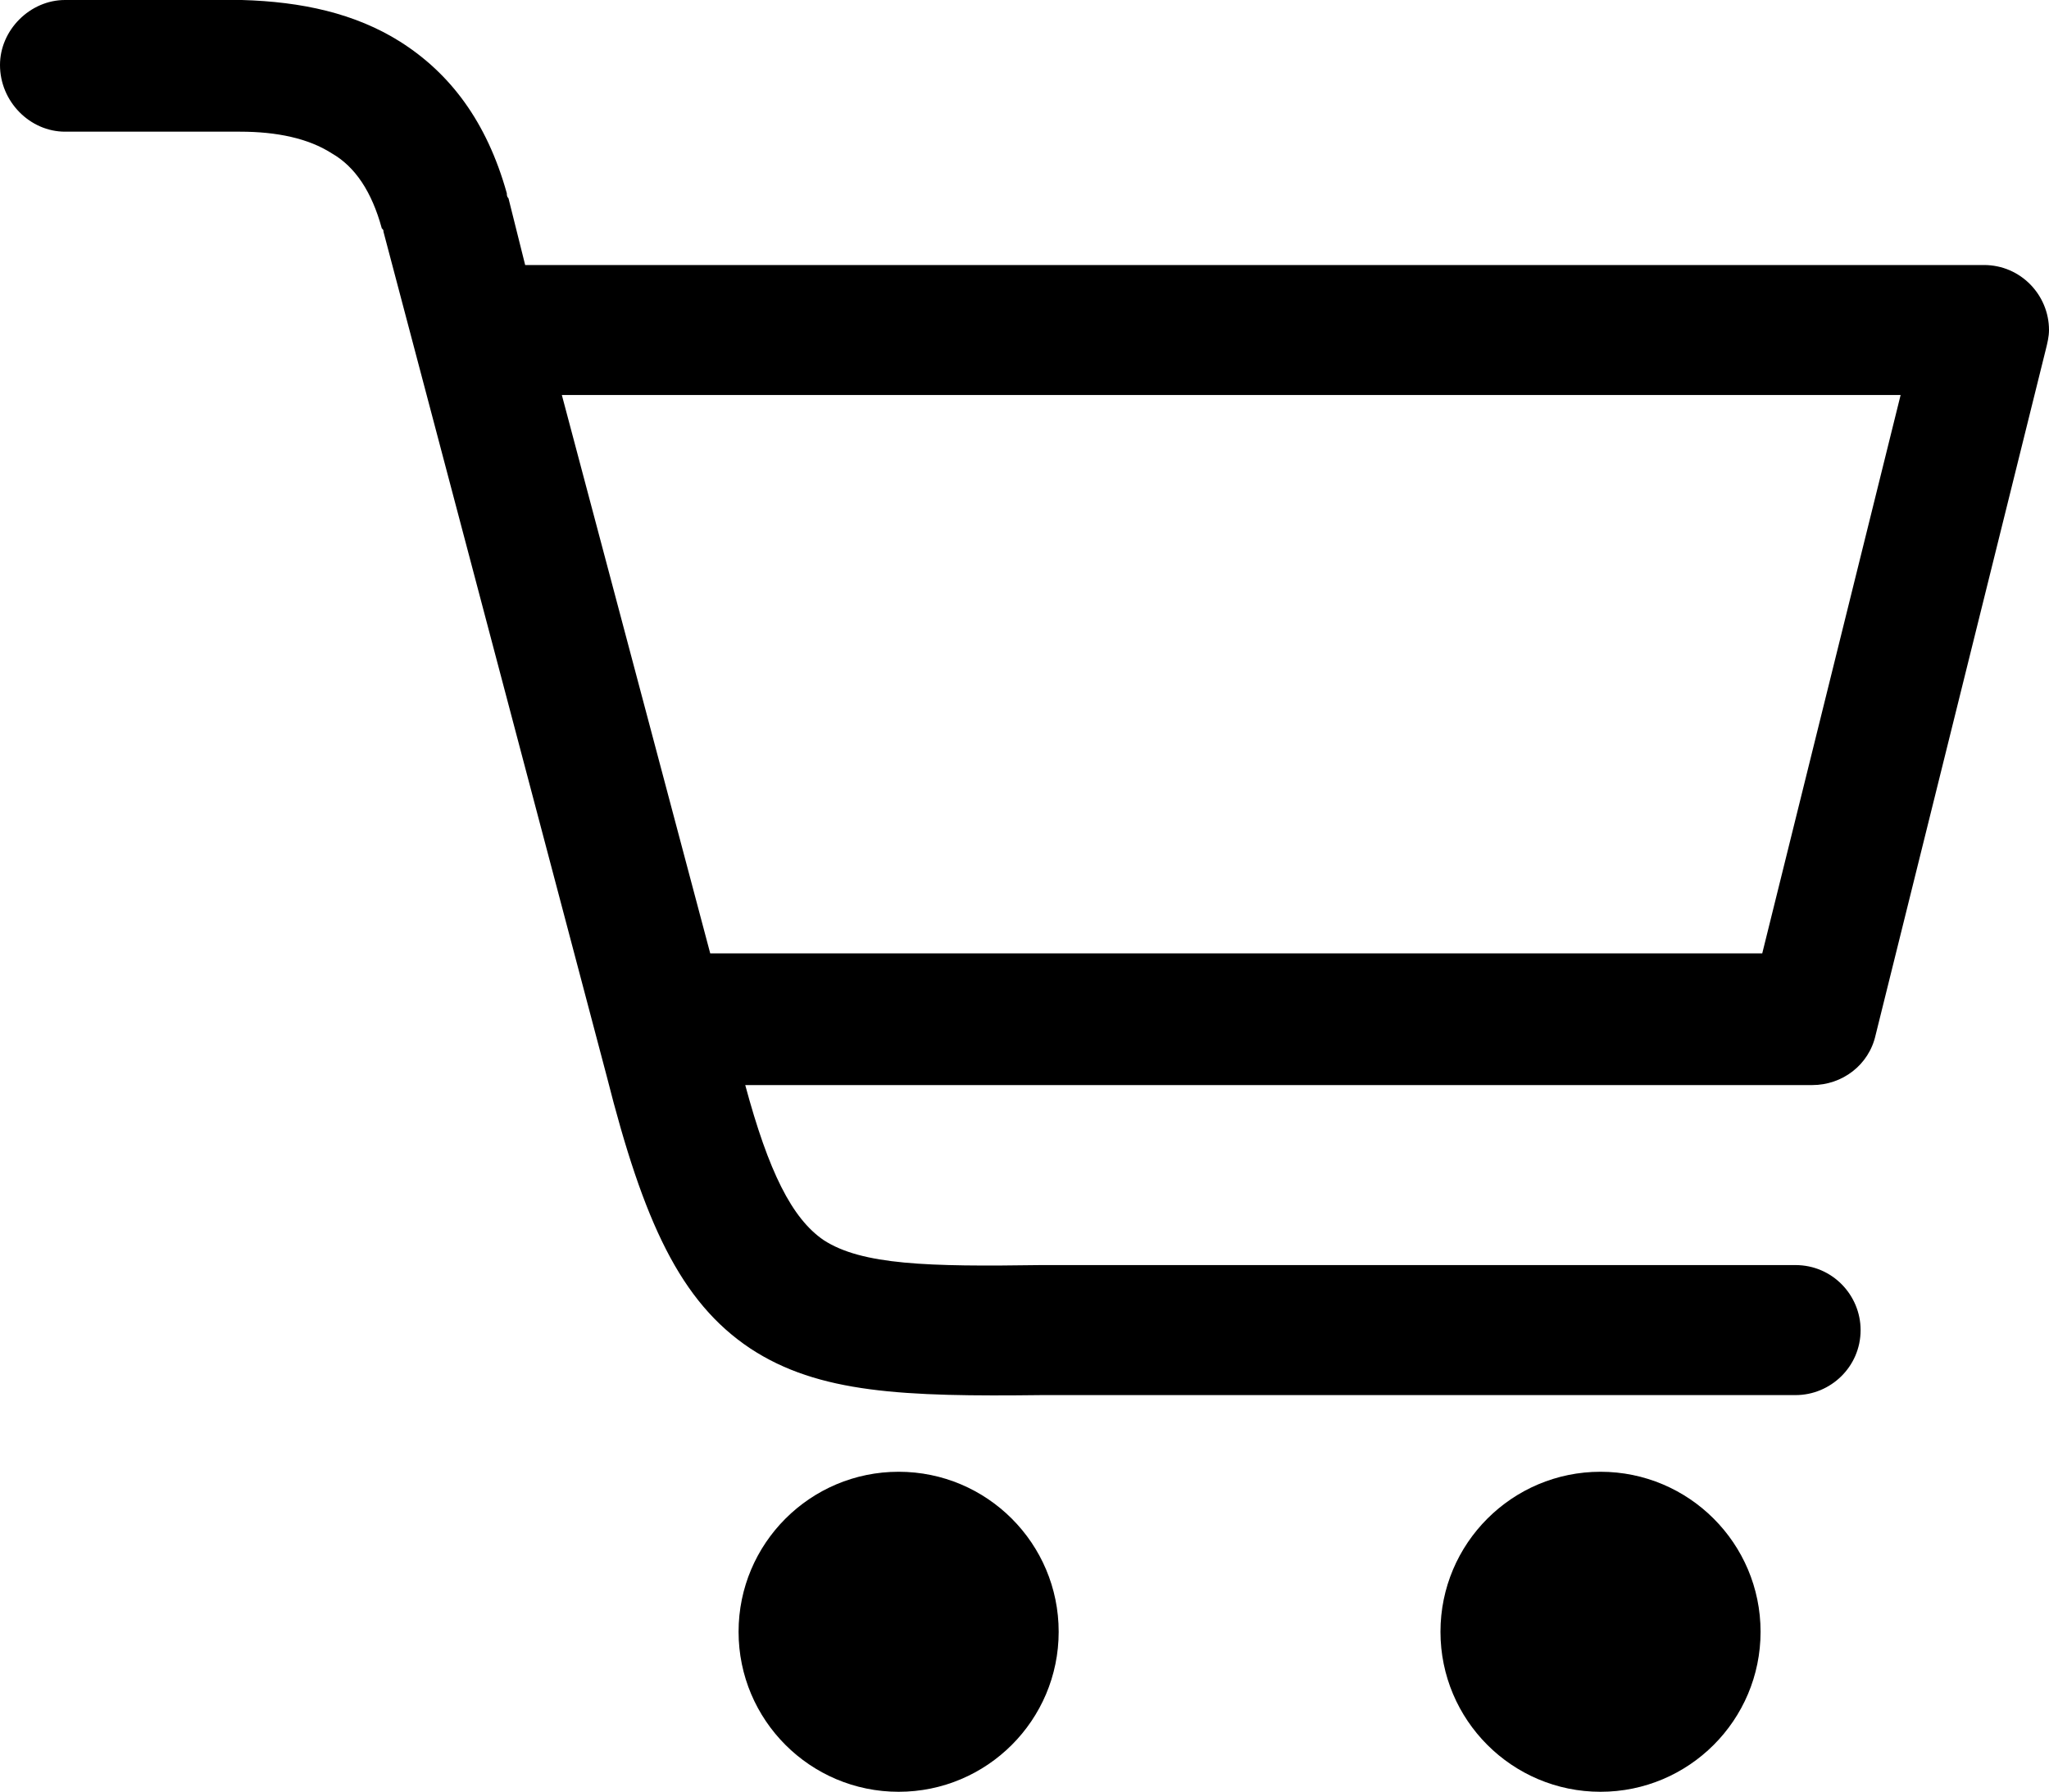
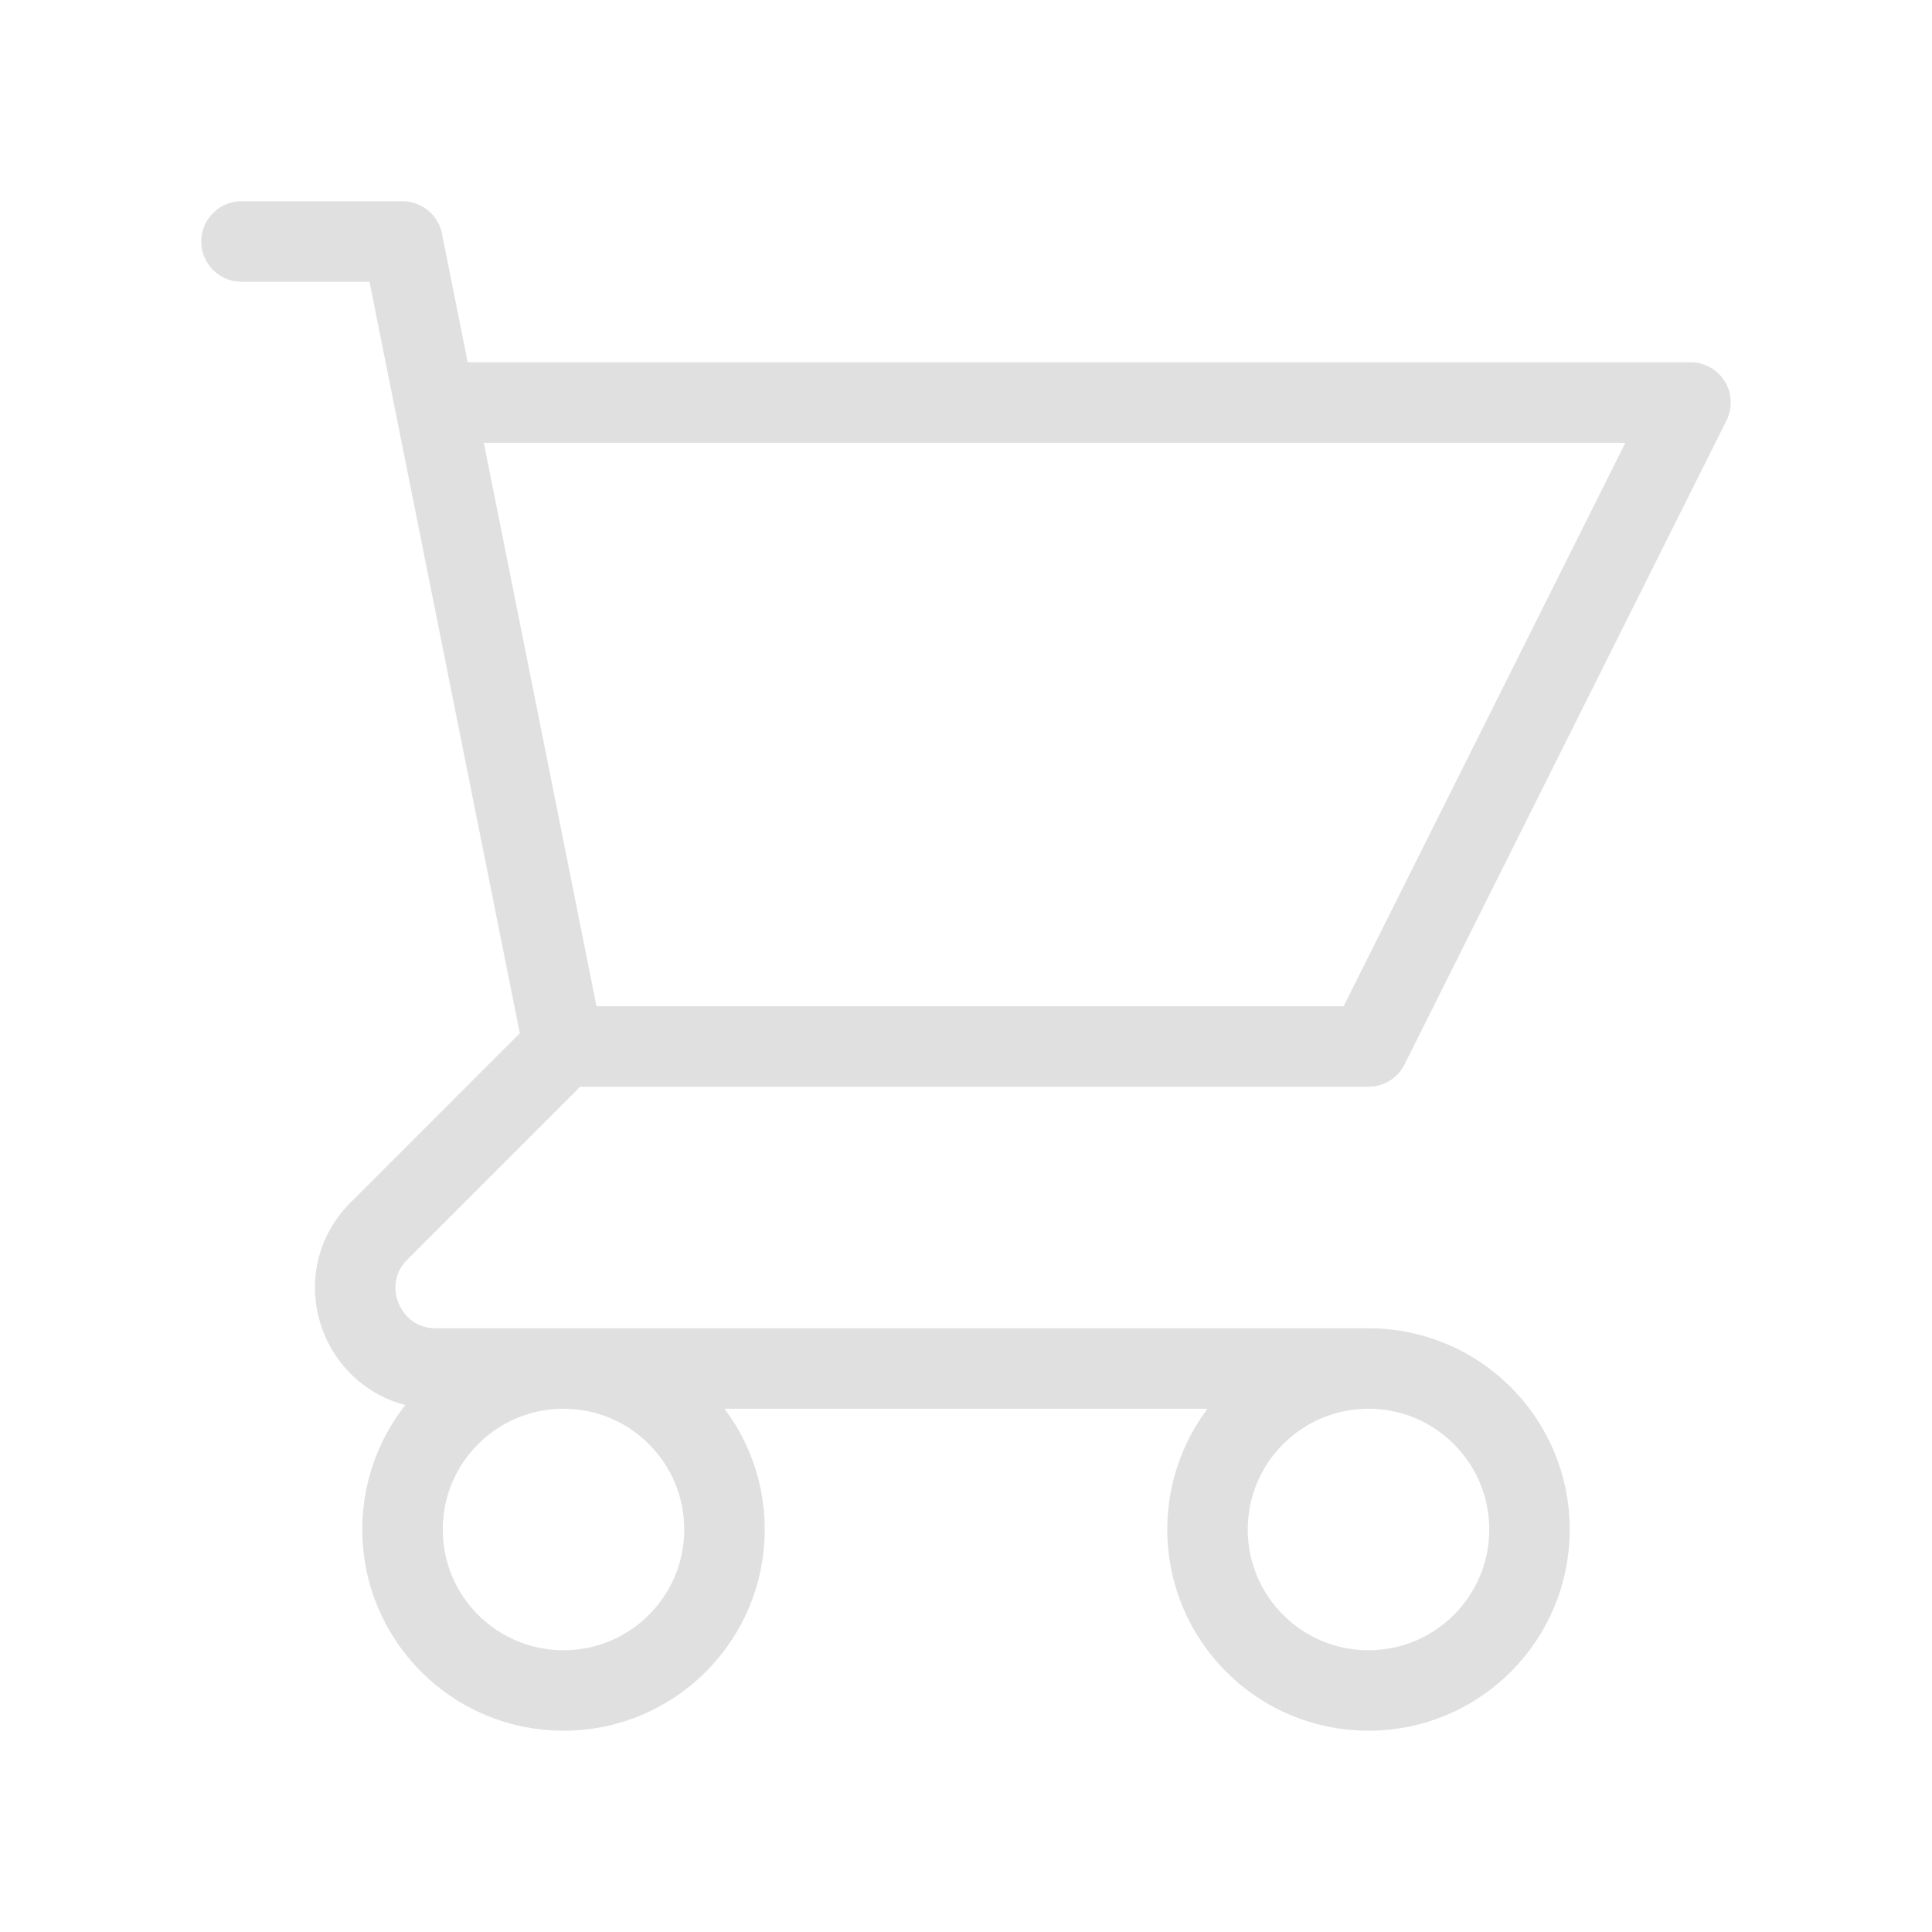
- <svg xmlns="http://www.w3.org/2000/svg" version="1.1" id="Layer_1" x="0px" y="0px" viewBox="0 0 122.9 107.5" style="enable-background:new 0 0 122.9 107.5" xml:space="preserve">
-   <g>
-     <path d="M3.9,7.9C1.8,7.9,0,6.1,0,3.9C0,1.8,1.8,0,3.9,0h10.2c0.1,0,0.3,0,0.4,0c3.6,0.1,6.8,0.8,9.5,2.5c3,1.9,5.2,4.8,6.4,9.1 c0,0.1,0,0.2,0.1,0.3l1,4H119c2.2,0,3.9,1.8,3.9,3.9c0,0.4-0.1,0.8-0.2,1.2l-10.2,41.1c-0.4,1.8-2,3-3.8,3v0H44.7 c1.4,5.2,2.8,8,4.7,9.3c2.3,1.5,6.3,1.6,13,1.5h0.1v0h45.2c2.2,0,3.9,1.8,3.9,3.9c0,2.2-1.8,3.9-3.9,3.9H62.5v0 c-8.3,0.1-13.4-0.1-17.5-2.8c-4.2-2.8-6.4-7.6-8.6-16.3l0,0L23,13.9c0-0.1,0-0.1-0.1-0.2c-0.6-2.2-1.6-3.7-3-4.5 c-1.4-0.9-3.3-1.3-5.5-1.3c-0.1,0-0.2,0-0.3,0H3.9L3.9,7.9z M96,88.3c5.3,0,9.6,4.3,9.6,9.6c0,5.3-4.3,9.6-9.6,9.6 c-5.3,0-9.6-4.3-9.6-9.6C86.4,92.6,90.7,88.3,96,88.3L96,88.3z M53.9,88.3c5.3,0,9.6,4.3,9.6,9.6c0,5.3-4.3,9.6-9.6,9.6 c-5.3,0-9.6-4.3-9.6-9.6C44.3,92.6,48.6,88.3,53.9,88.3L53.9,88.3z M33.7,23.7l8.9,33.5h63.1l8.3-33.5H33.7L33.7,23.7z" />
-   </g>
+ <svg xmlns="http://www.w3.org/2000/svg" class="h-6 w-6" fill="none" viewBox="0 0 24 24" stroke="currentColor">
+   <path stroke-linecap="round" stroke-linejoin="round" stroke-width="1" d="M3 3h2l.4 2M7 13h10l4-8H5.4M7 13L5.4 5M7 13l-2.293 2.293c-.63.63-.184 1.707.707 1.707H17m0 0a2 2 0 100 4 2 2 0 000-4zm-8 2a2 2 0 11-4 0 2 2 0 014 0z" stroke="#e0e0e0" />
</svg>
